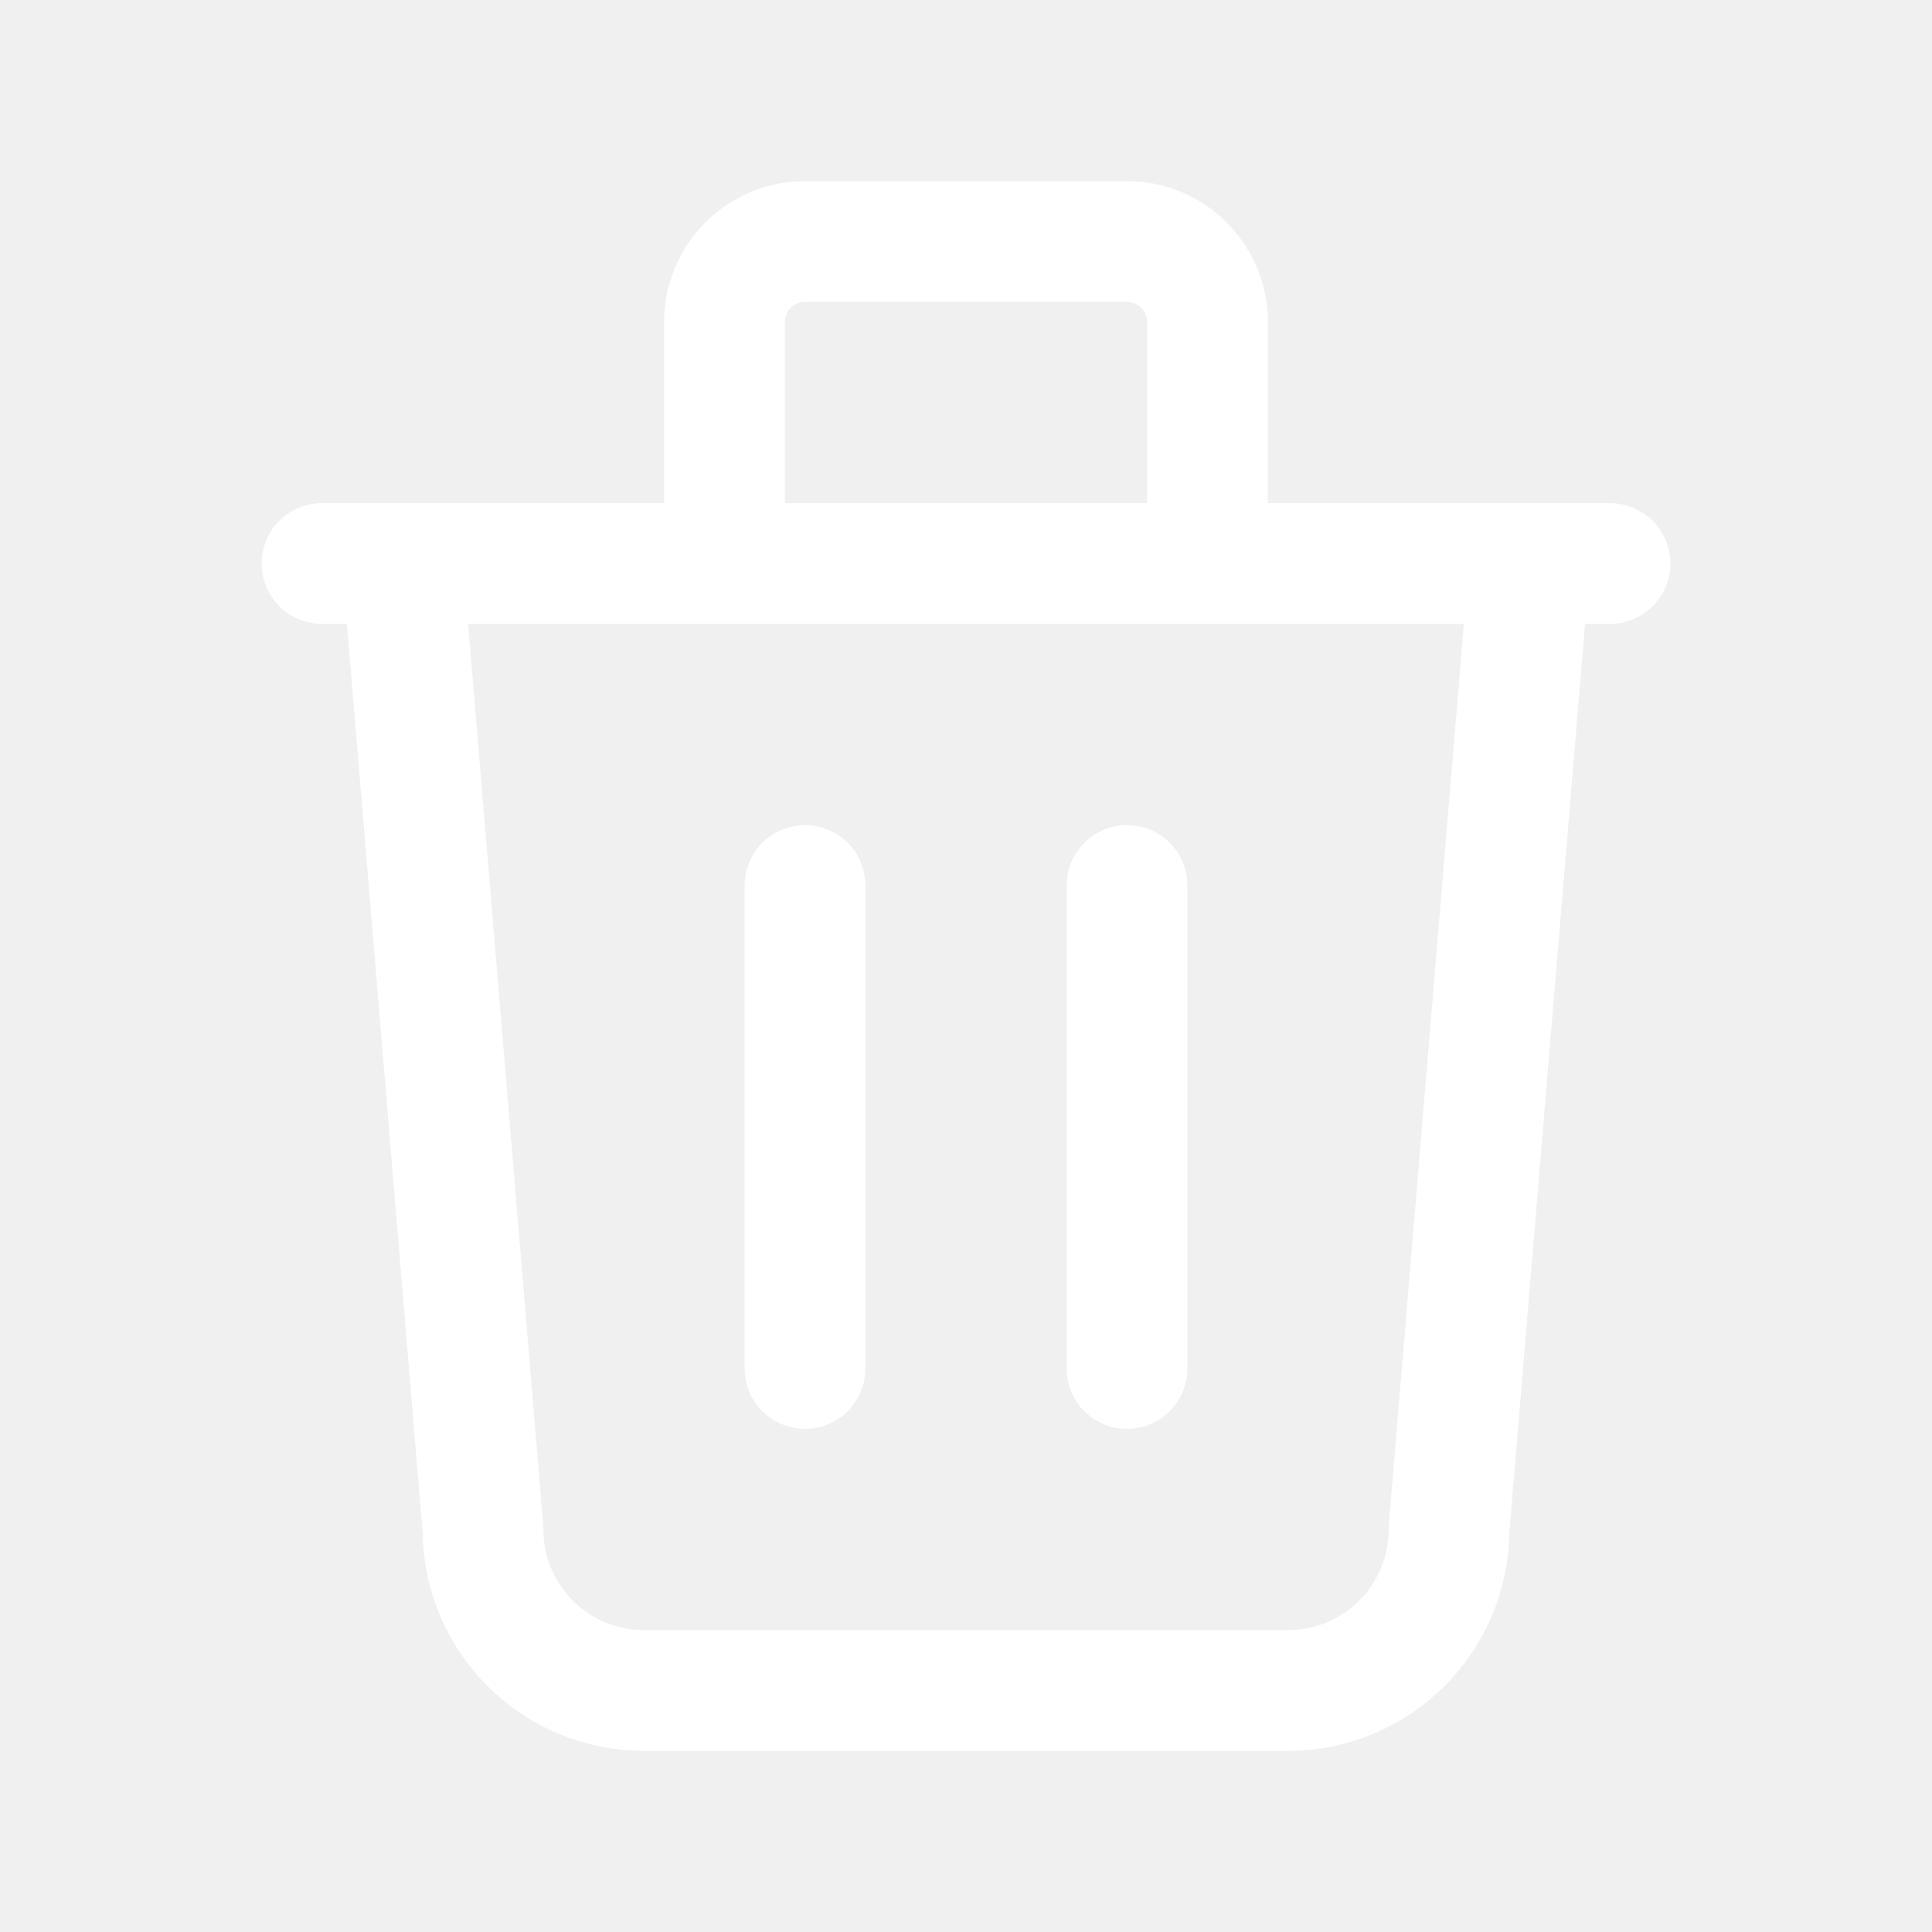
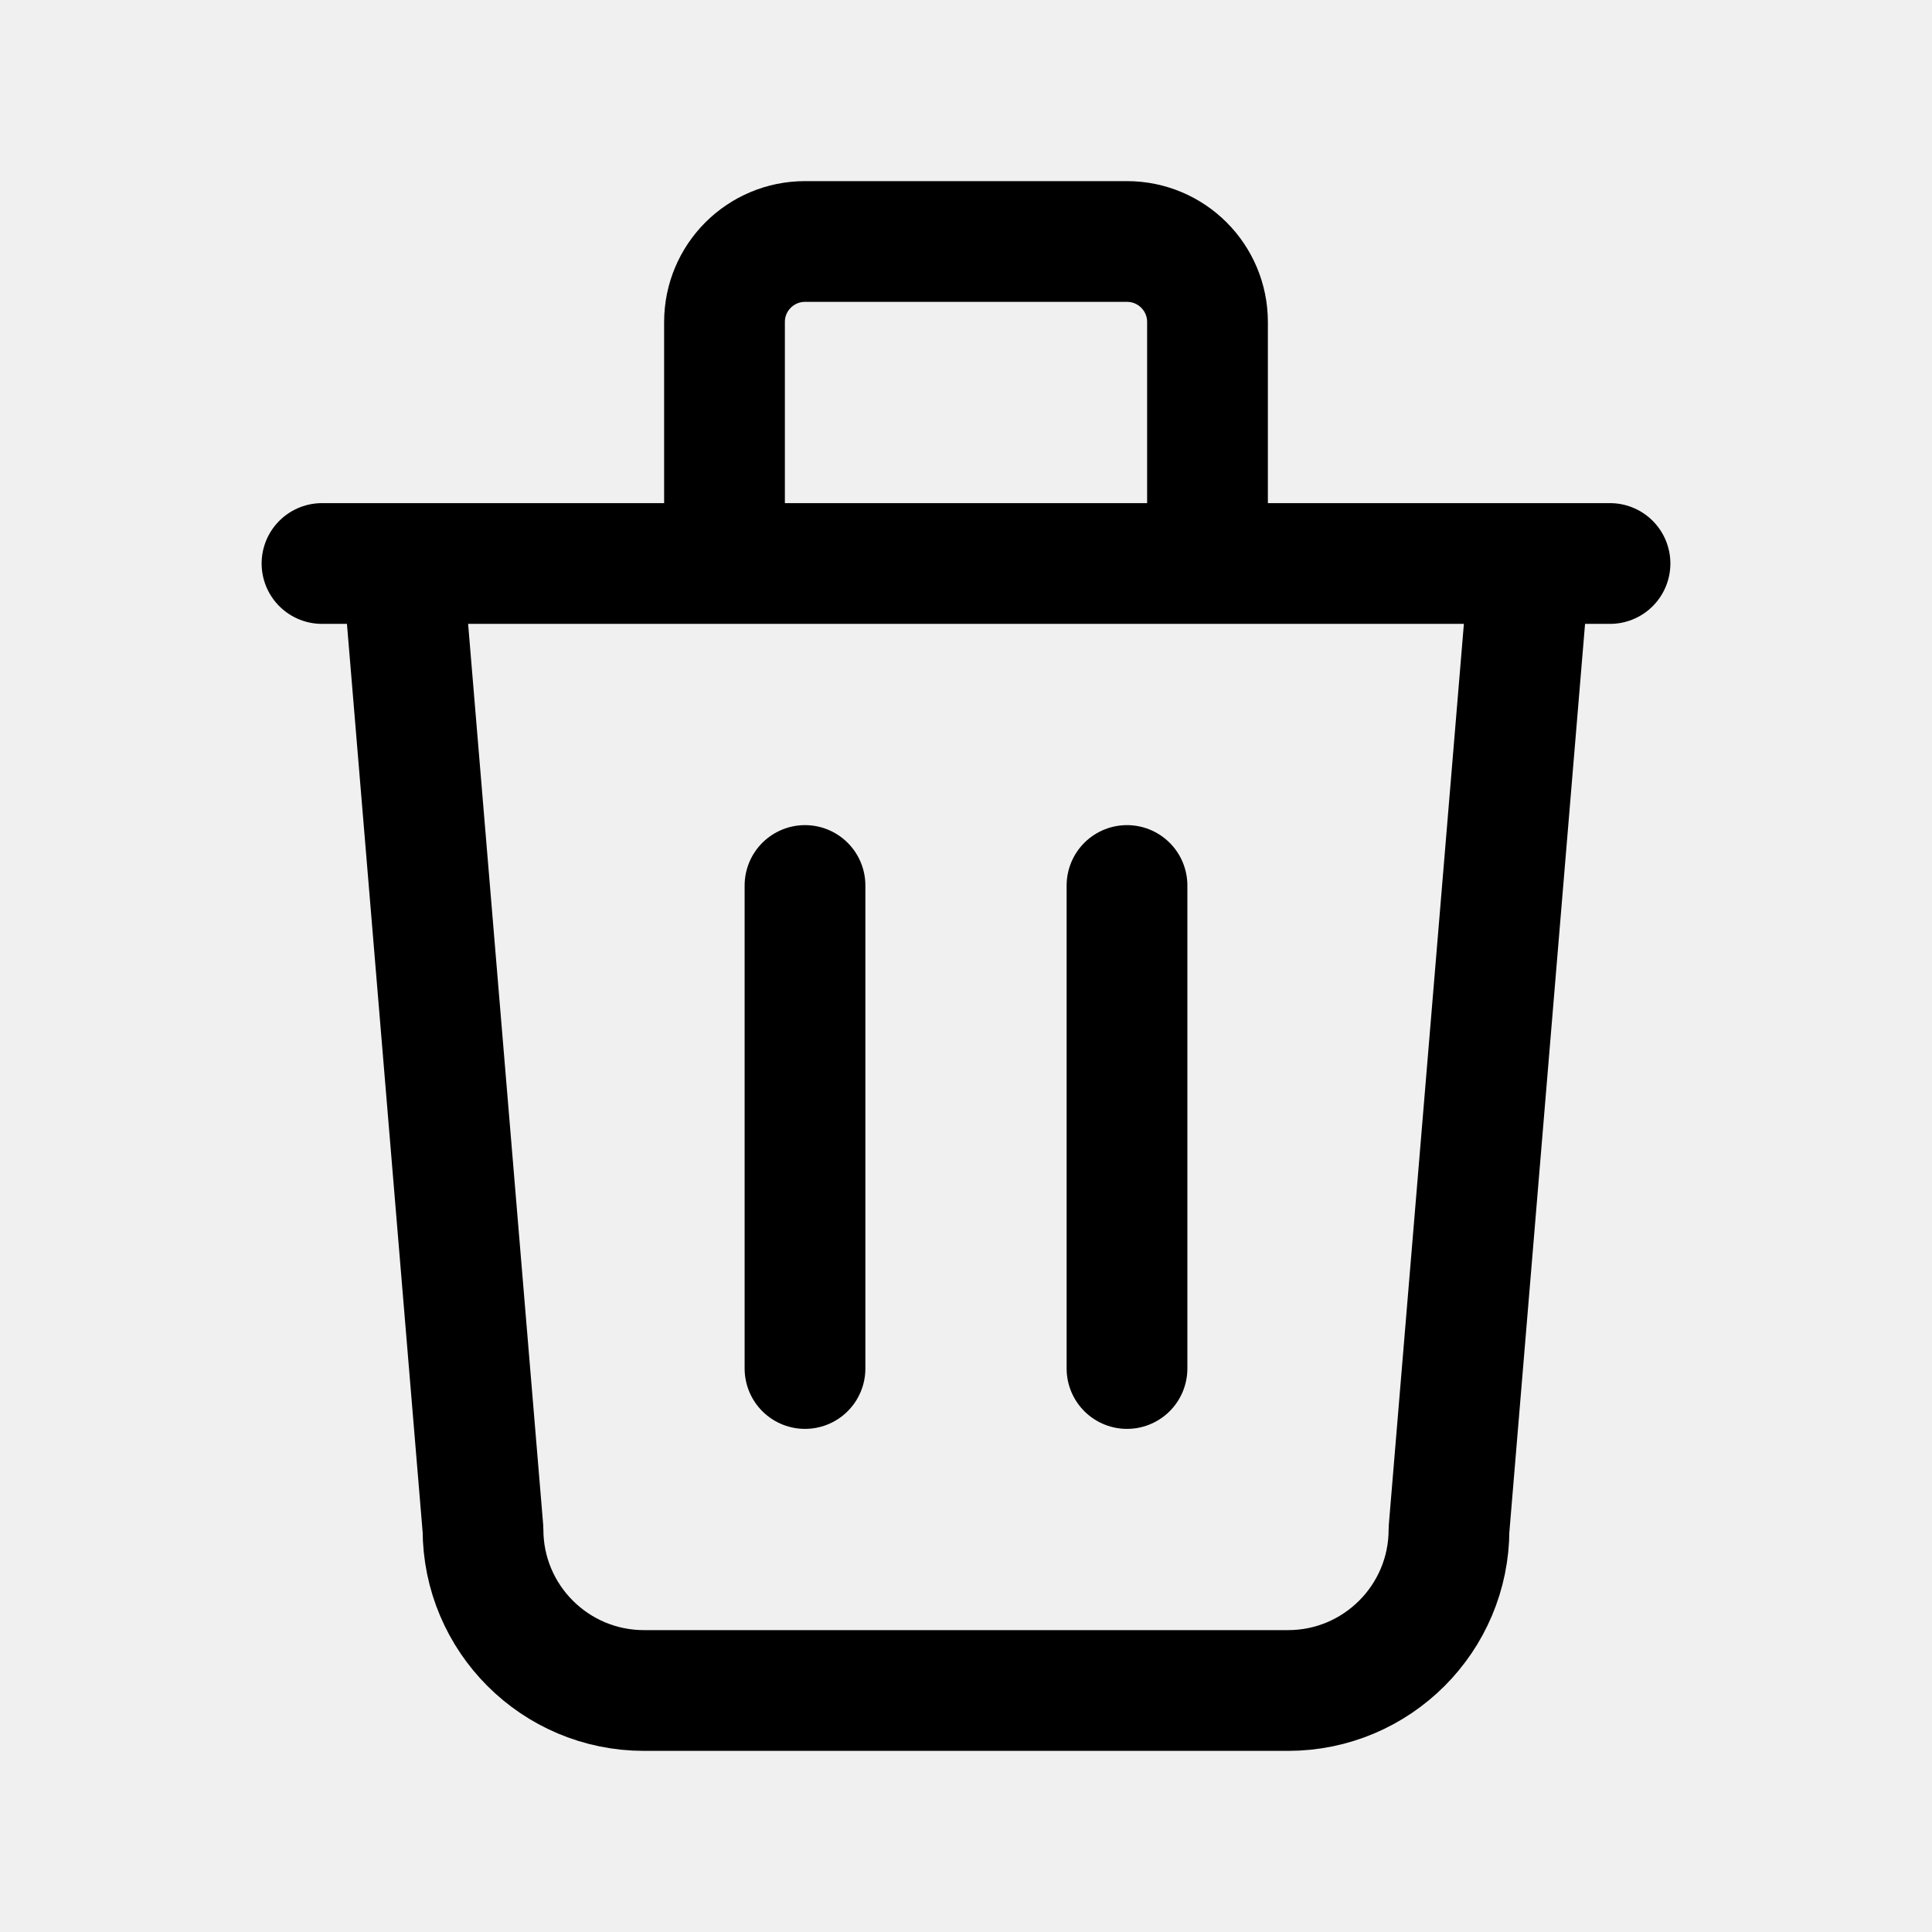
- <svg xmlns="http://www.w3.org/2000/svg" width="44" height="44" fill="none" stroke="#fff" stroke-linecap="round" stroke-linejoin="round" stroke-width="1.5" class="icon icon-tabler icon-tabler-trash" viewBox="0 0 24 24">
+ <svg xmlns="http://www.w3.org/2000/svg" width="44" height="44" fill="none" stroke="#000" stroke-linecap="round" stroke-linejoin="round" stroke-width="1.5" class="icon icon-tabler icon-tabler-trash" viewBox="0 0 24 24">
  <path stroke="none" d="M0 0h24v24H0z" />
  <path d="M4 7h16M10 11v6M14 11v6M5 7l1 12a2 2 0 0 0 2 2h8a2 2 0 0 0 2-2l1-12M9 7V4a1 1 0 0 1 1-1h4a1 1 0 0 1 1 1v3" />
</svg>
